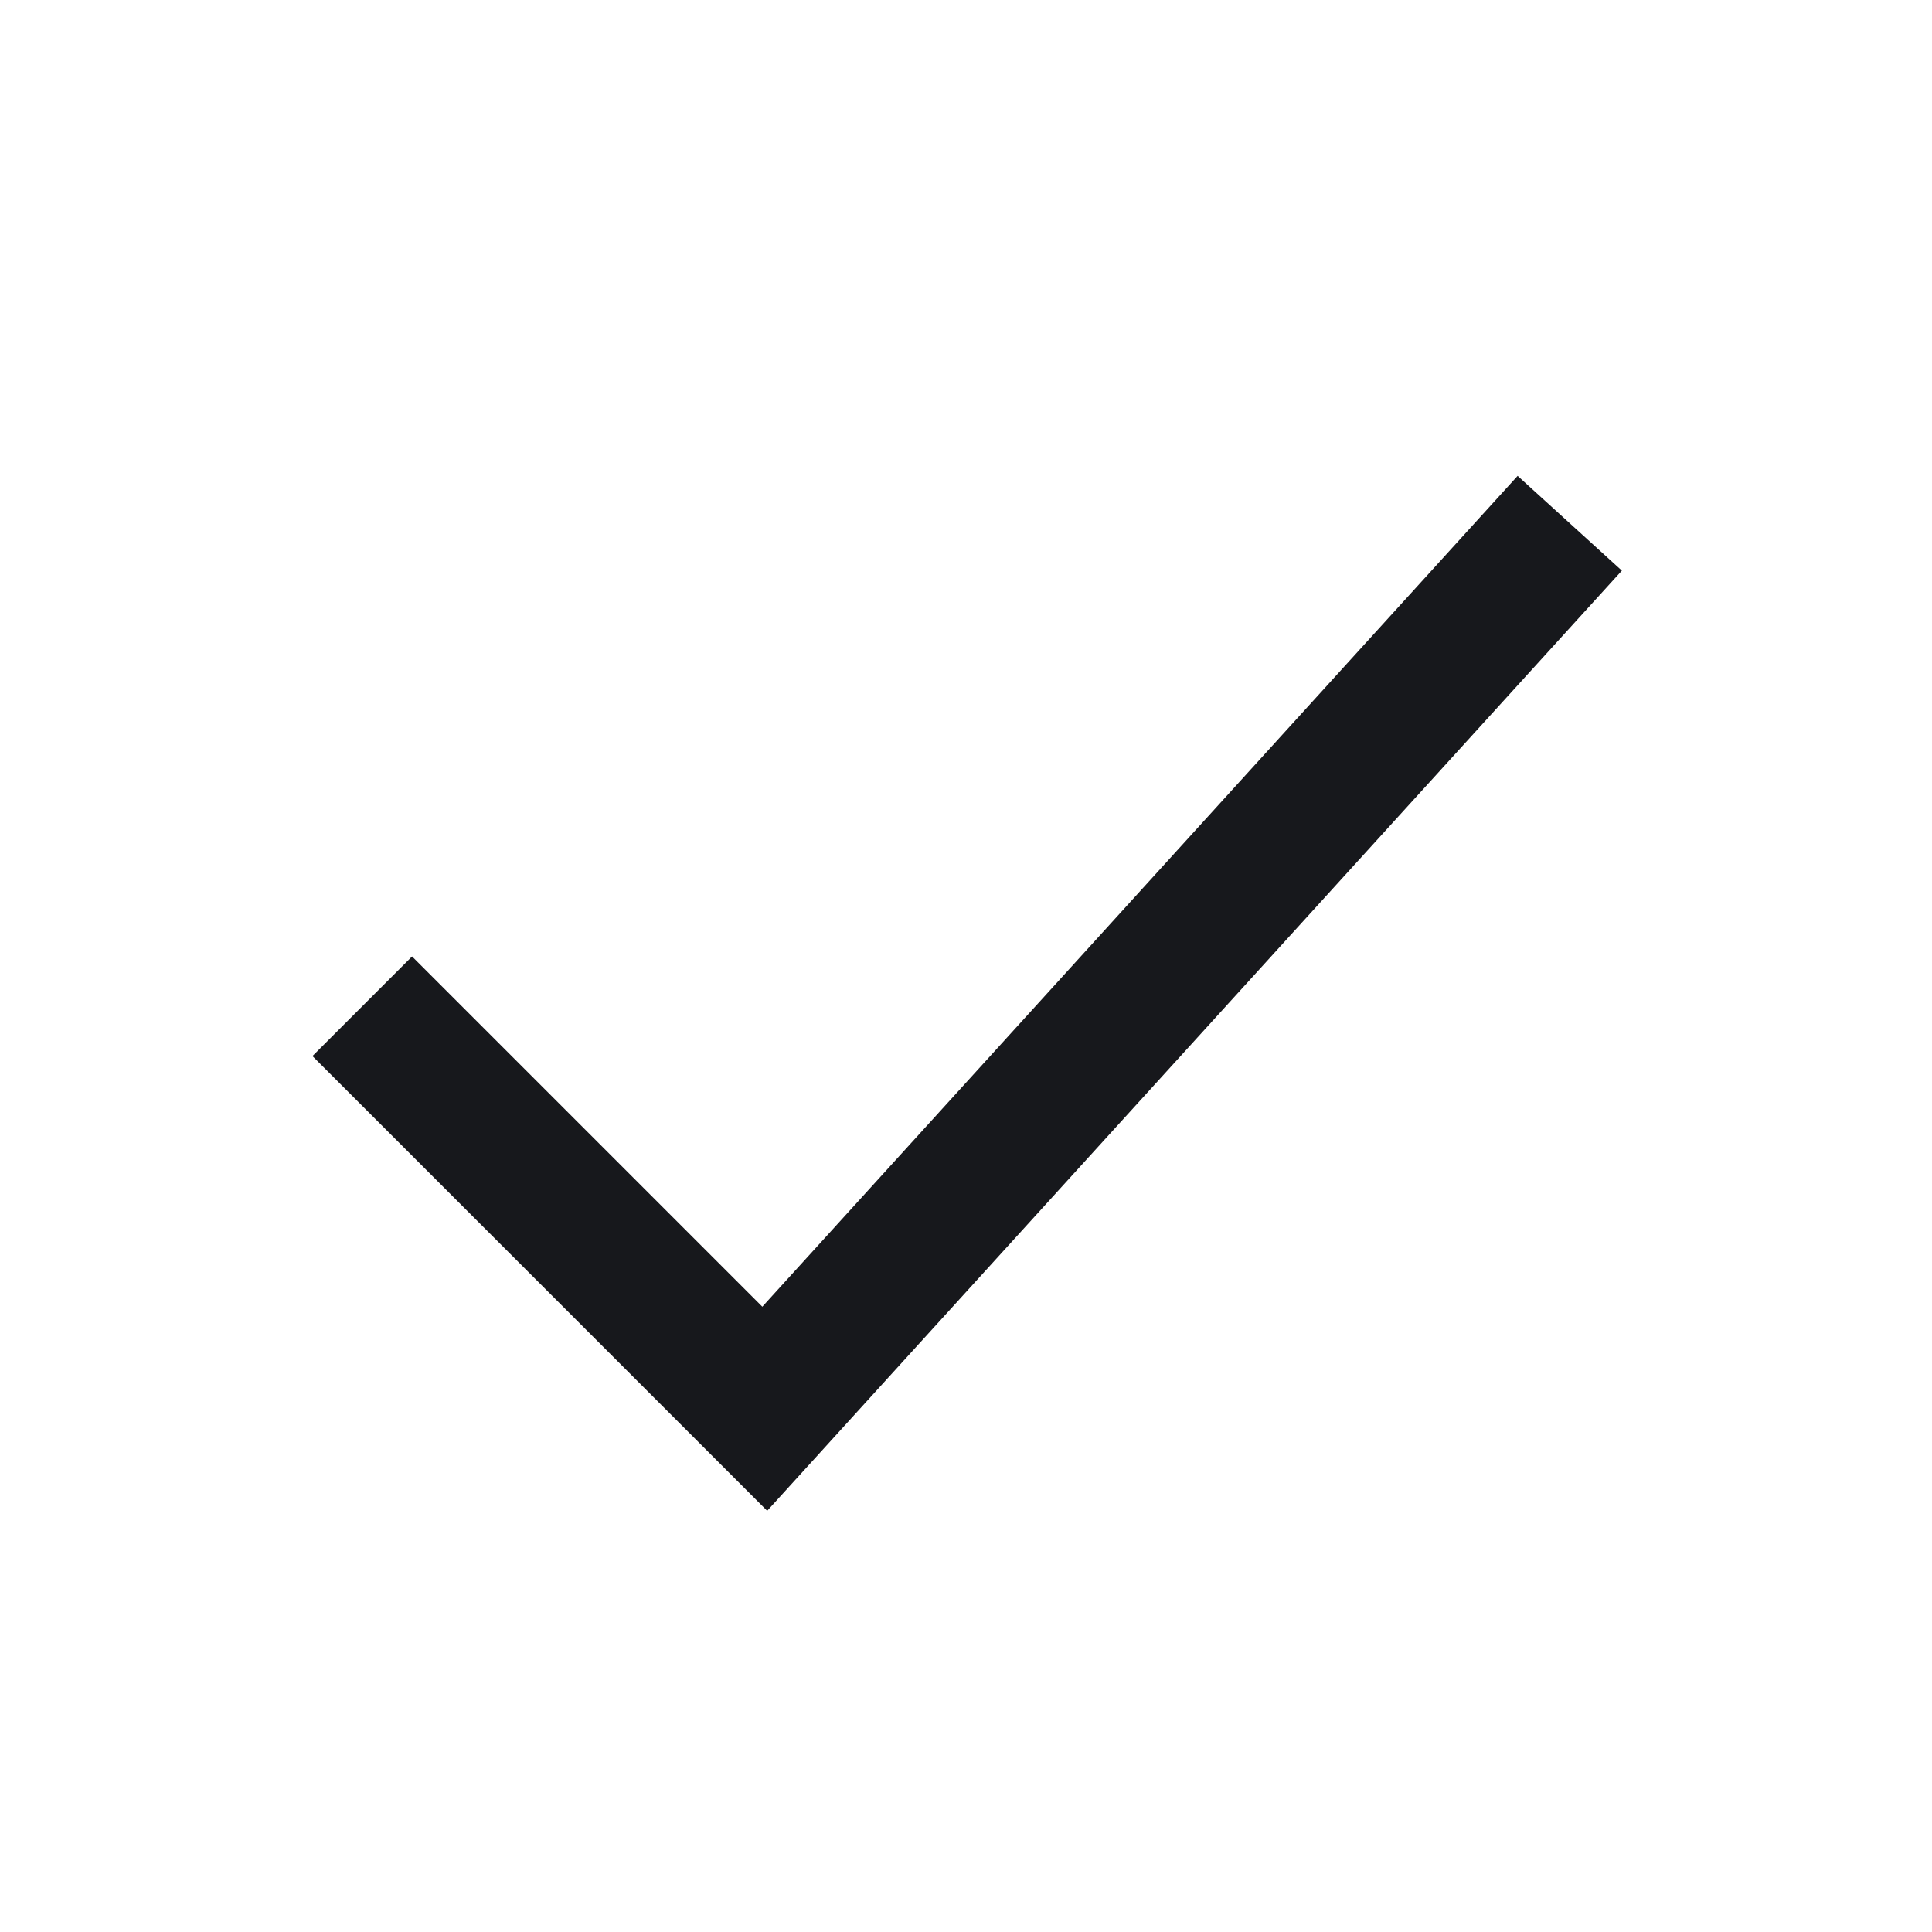
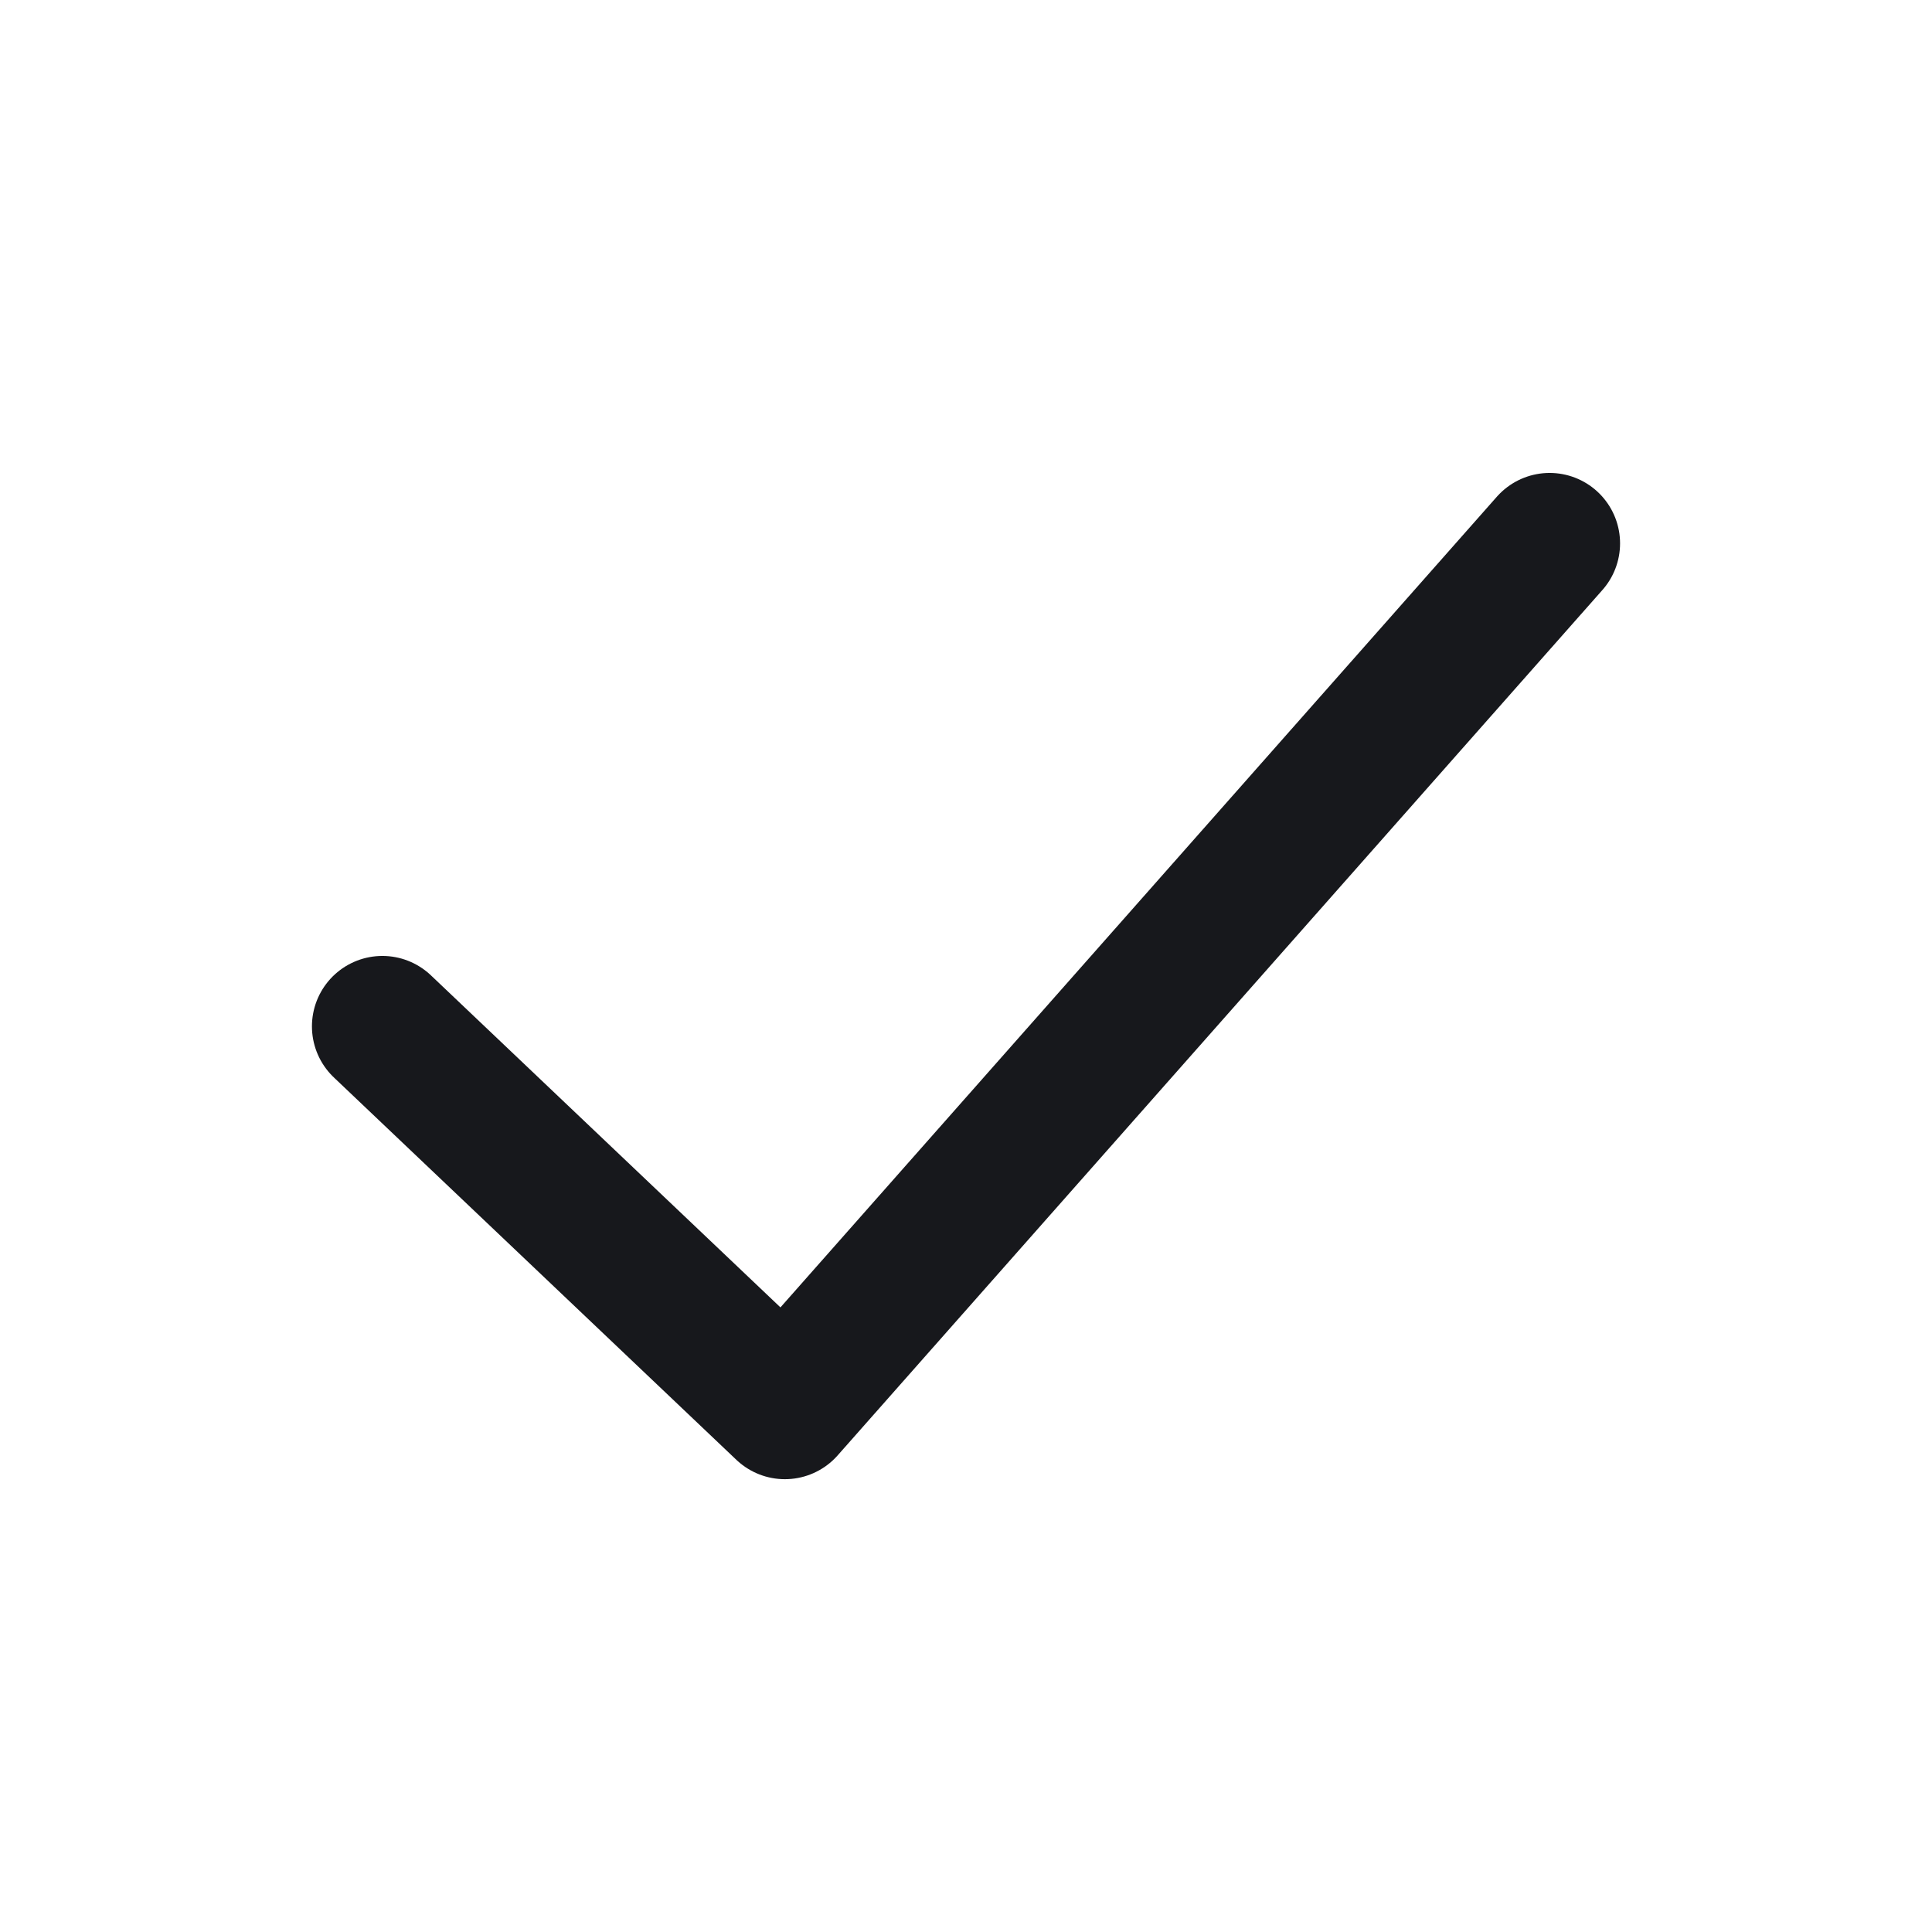
- <svg xmlns="http://www.w3.org/2000/svg" viewBox="0 0 24 24" width="24" height="24" fill="none" stroke="#17181C" stroke-width="1.75" stroke-linecap="butt" stroke-linejoin="miter" role="img" aria-label="Comencé">
-   <path d="M4.5 12.5L9.5 17.5L19.5 6.5" />
+ <svg xmlns="http://www.w3.org/2000/svg" viewBox="0 0 24 24" width="24" height="24" fill="none" stroke="#17181C" stroke-width="1.75" stroke-linecap="round" stroke-linejoin="round" role="img" aria-label="Comencé">
+   <path d="M4.75 12.75L9.75 17.5L19.25 6.75" />
</svg>
